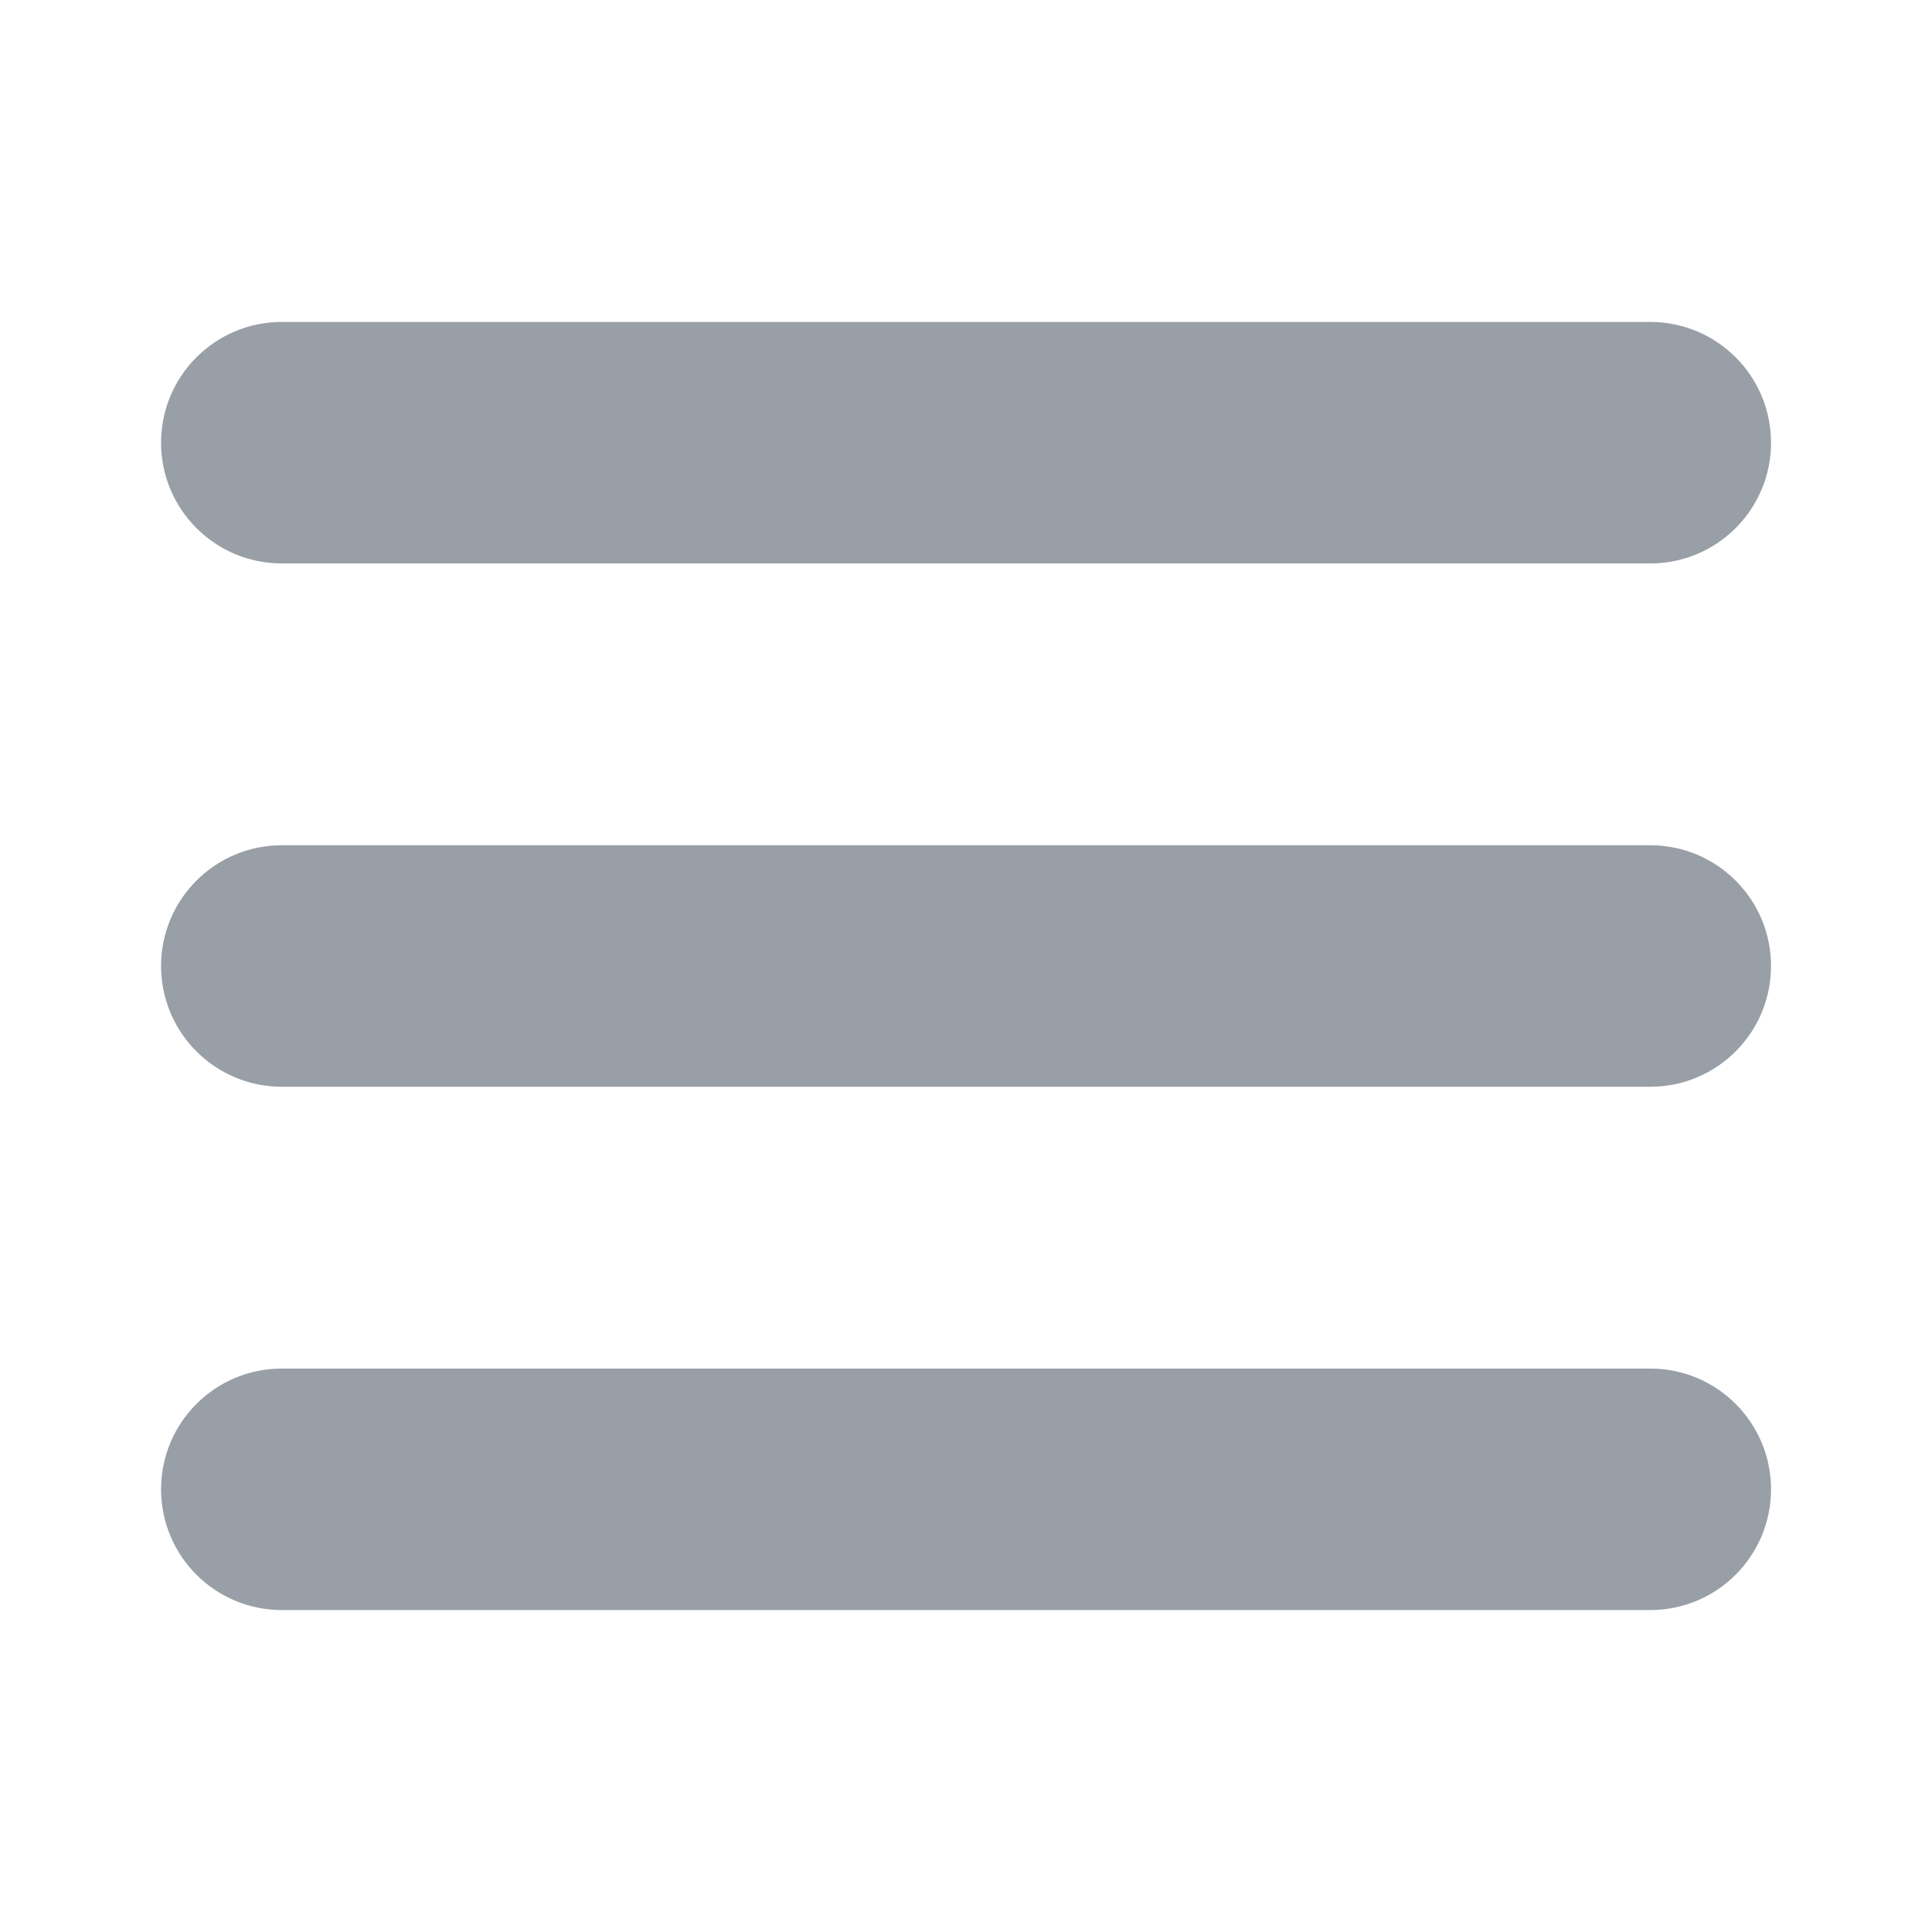
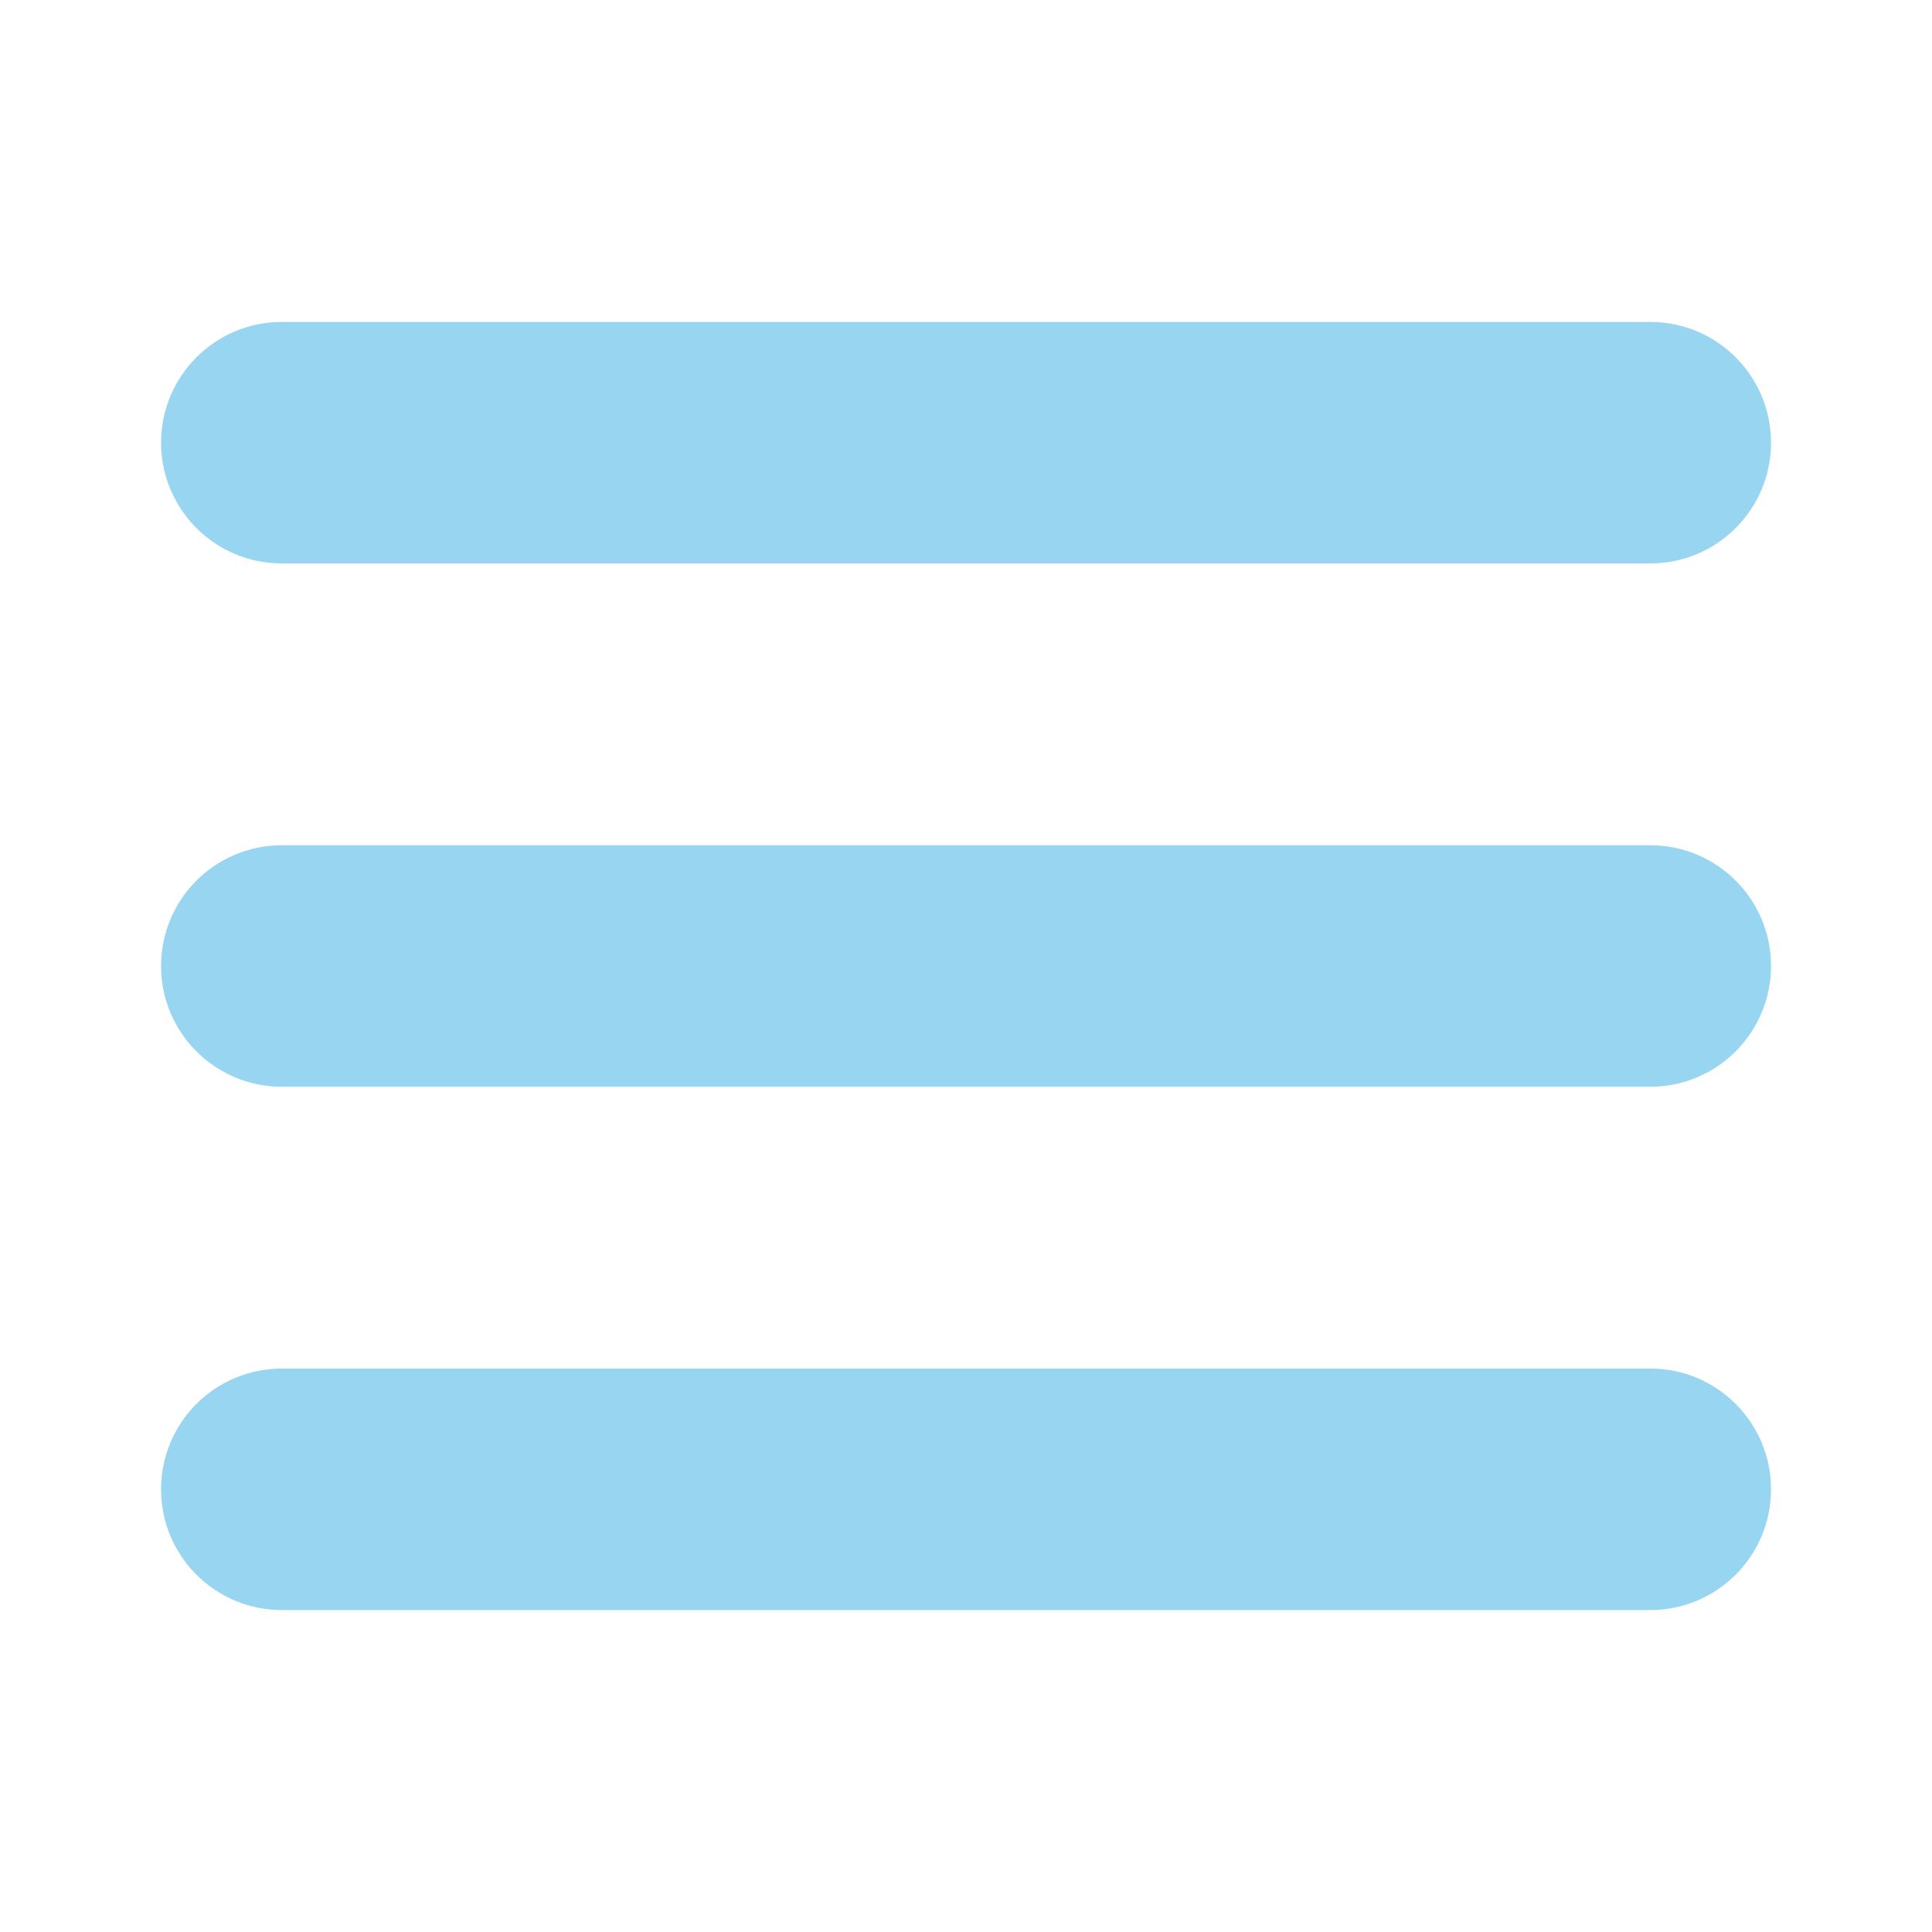
- <svg xmlns="http://www.w3.org/2000/svg" width="22" height="22" viewBox="0 0 22 22" fill="none">
+ <svg xmlns="http://www.w3.org/2000/svg" width="22" height="22" viewBox="0 0 22 22" fill="none" transform="matrix(1, 0, 0, 1, 0, 0)">
  <g opacity="0.5">
-     <rect x="1.834" y="3.666" width="18.333" height="2.75" rx="1.375" fill="#333F4E" />
-     <rect x="1.834" y="9.625" width="18.333" height="2.75" rx="1.375" fill="#333F4E" />
-     <rect x="1.834" y="15.584" width="18.333" height="2.75" rx="1.375" fill="#333F4E" />
+     <rect x="1.834" y="3.666" width="18.333" height="2.75" rx="1.375" fill="#2fabe4" />
+     <rect x="1.834" y="9.625" width="18.333" height="2.75" rx="1.375" fill="#2fabe4" />
+     <rect x="1.834" y="15.584" width="18.333" height="2.75" rx="1.375" fill="#2fabe4" />
  </g>
</svg>
